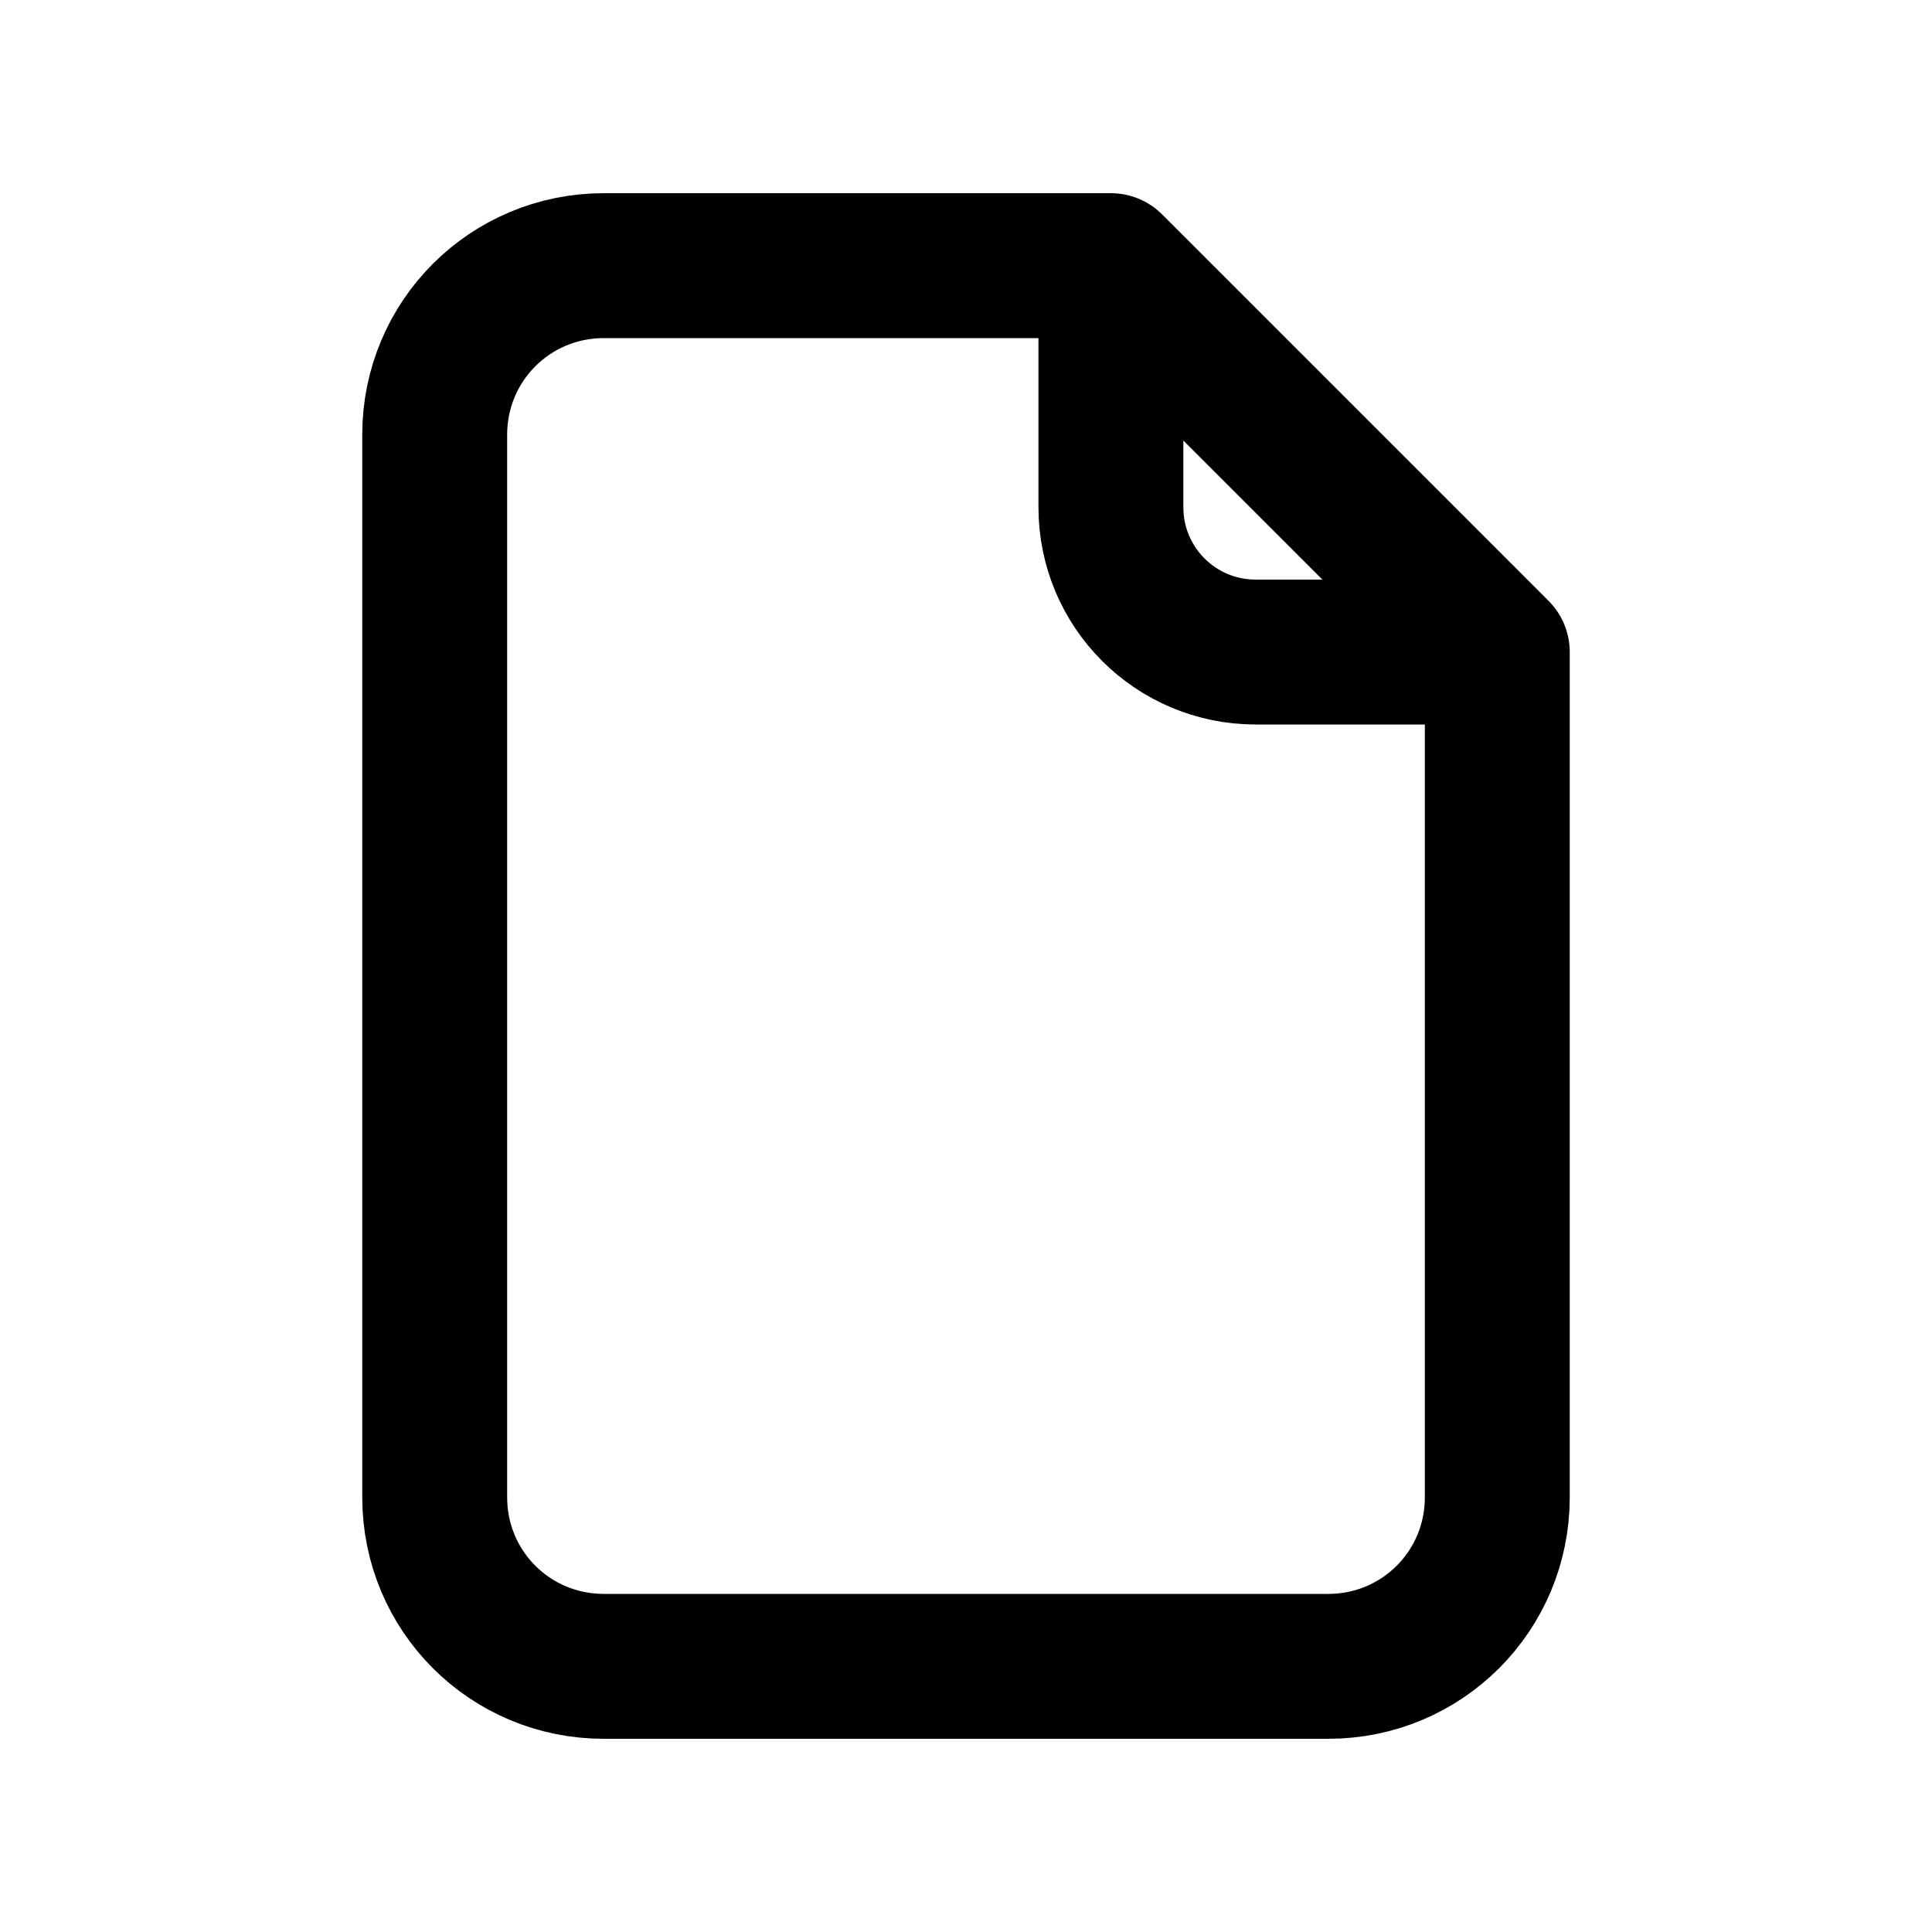
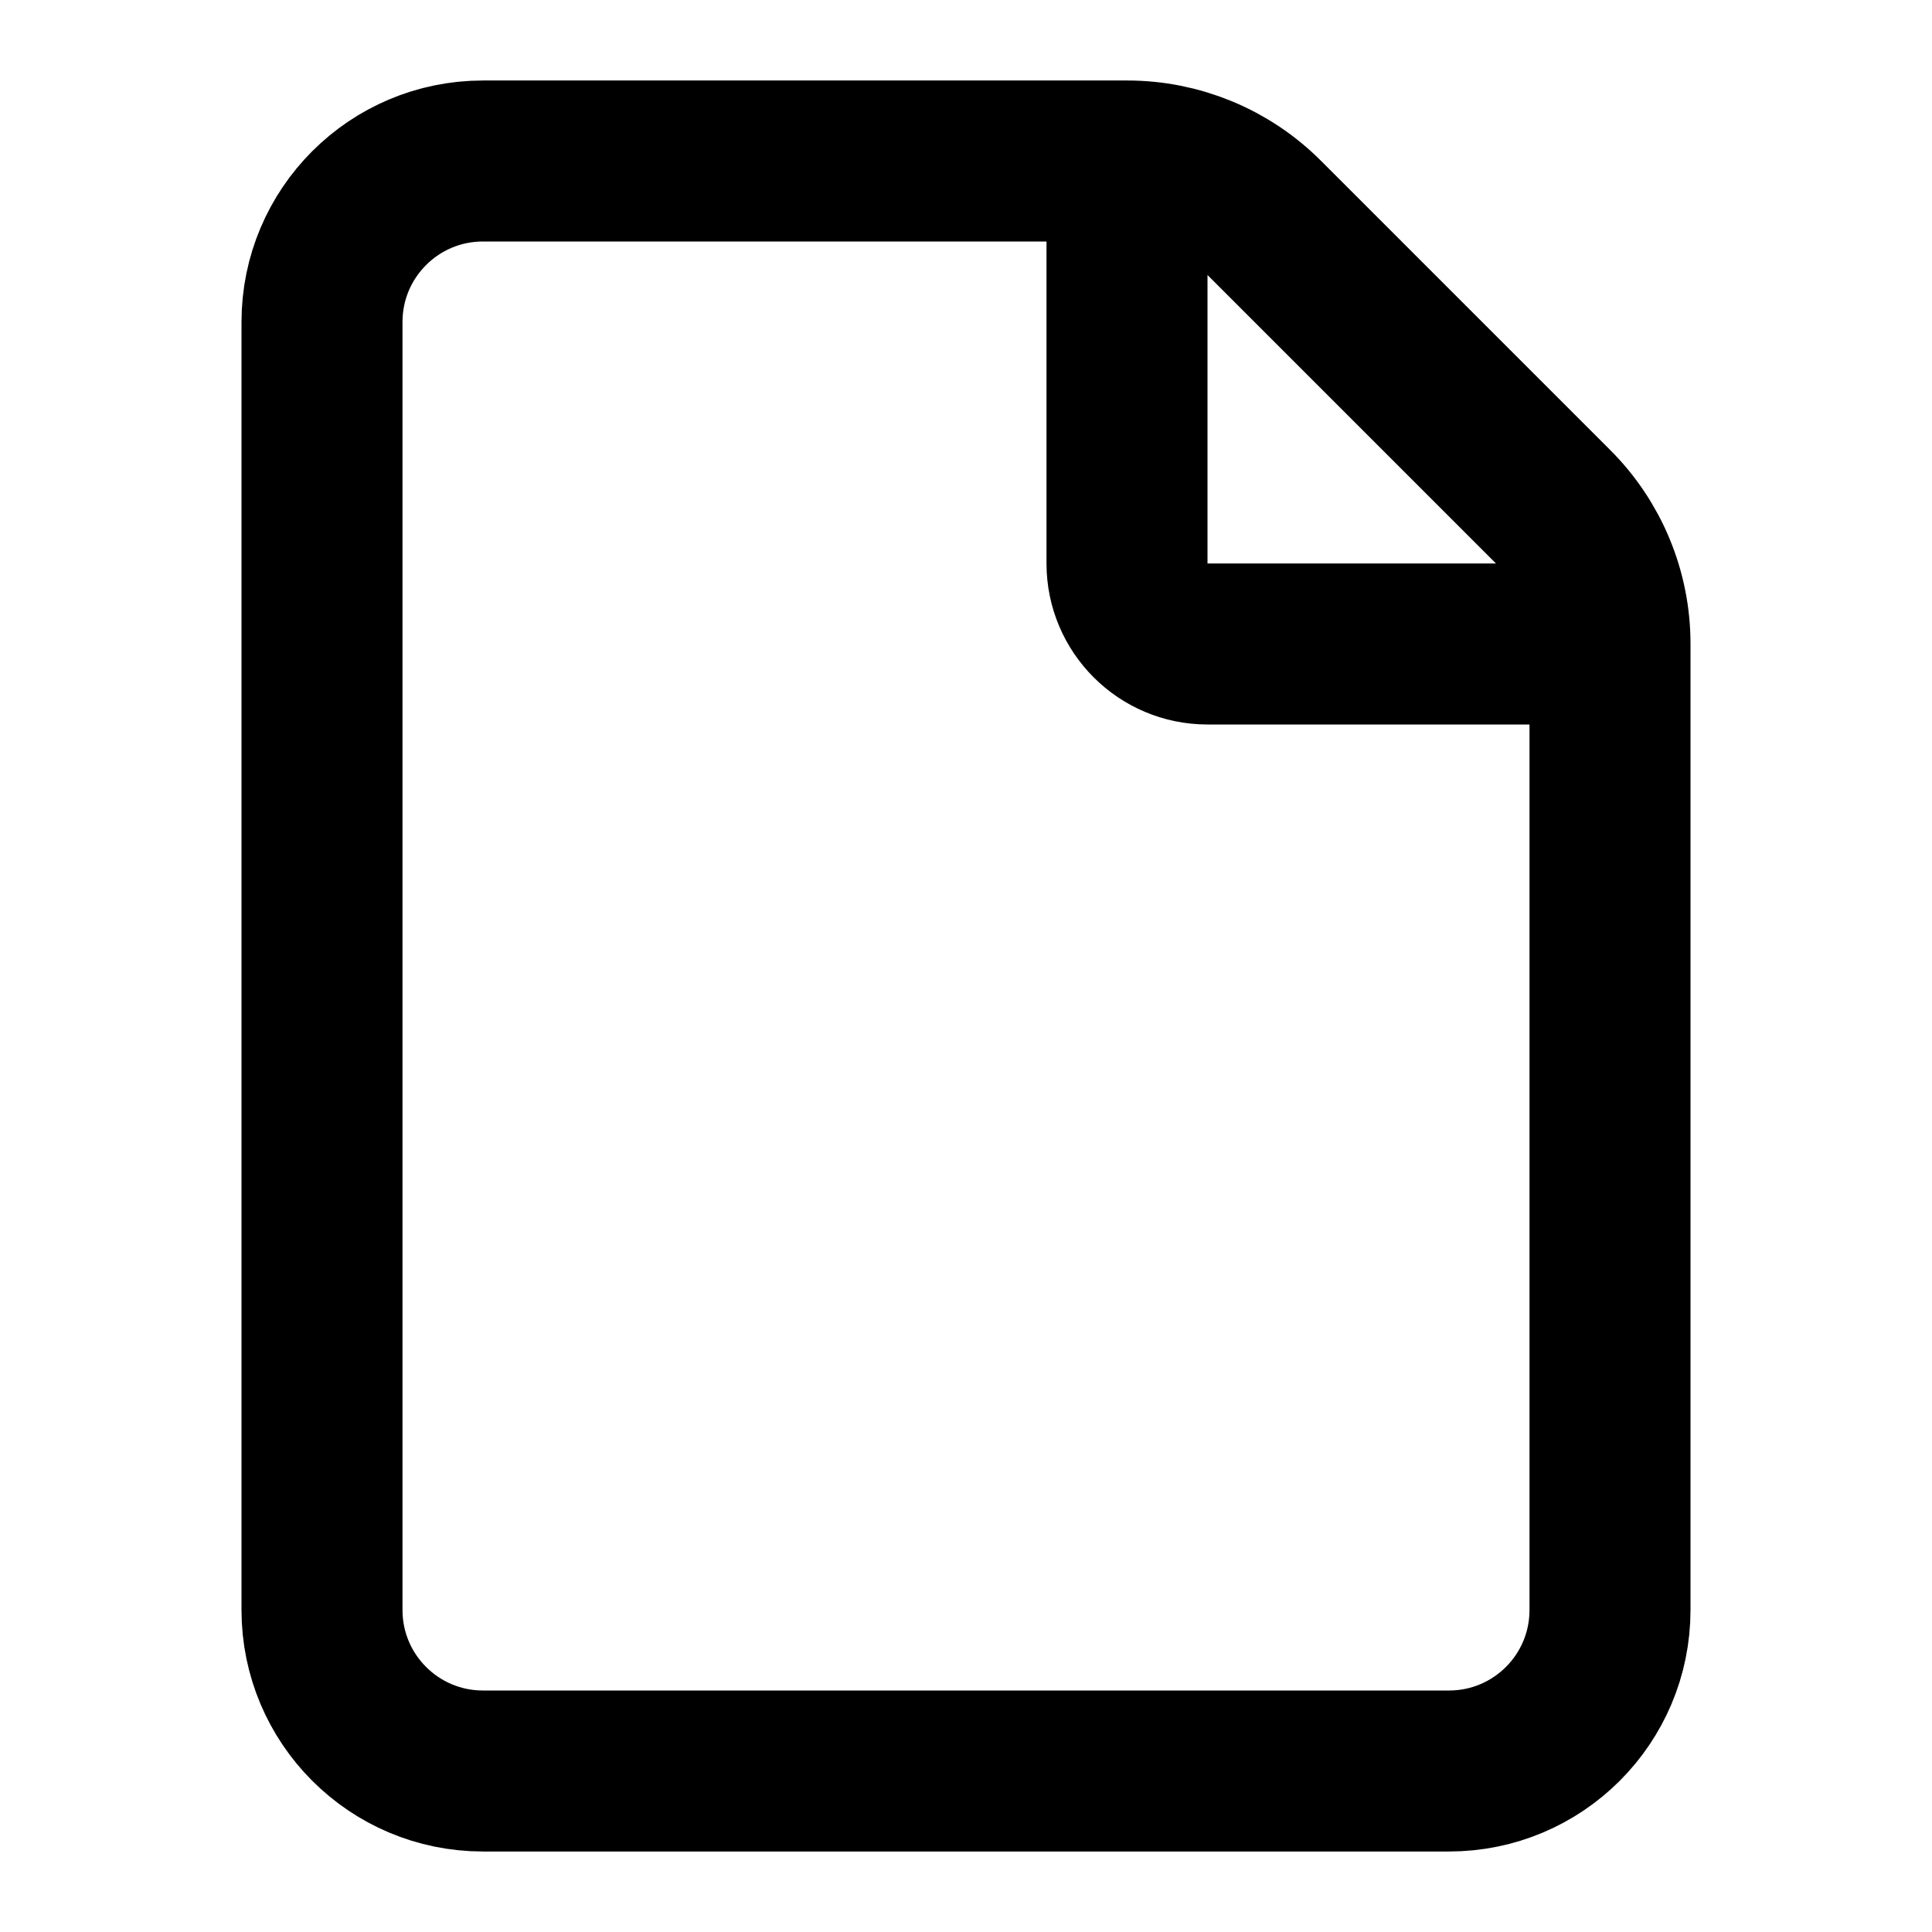
- <svg xmlns="http://www.w3.org/2000/svg" width="20" height="20" viewBox="0 0 20 20" fill="none" stroke="currentColor" stroke-width="1.5" stroke-linecap="round" stroke-linejoin="round">
-   <path d="M11.5 2.75H6.25c-.97 0-1.75.78-1.75 1.75v11c0 .97.78 1.75 1.75 1.75h7.5c.97 0 1.75-.78 1.75-1.75V6.75zM11.5 2.75v2.5c0 .83.67 1.5 1.5 1.5h2.5" />
+ <svg xmlns="http://www.w3.org/2000/svg" width="24" height="24" viewBox="0 0 24 24" fill="none" stroke="currentColor" stroke-width="2" stroke-linecap="round" stroke-linejoin="round">
+   <path d="M6 22C4.895 22 4 21.105 4 20L4 4C4 2.895 4.895 2 6 2L14 2C14.639 1.999 15.253 2.253 15.704 2.706L19.292 6.294C19.746 6.745 20.001 7.36 20 8L20 20C20 21.105 19.105 22 18 22ZM14 2L14 7C14 7.552 14.448 8 15 8L20 8" />
</svg>
